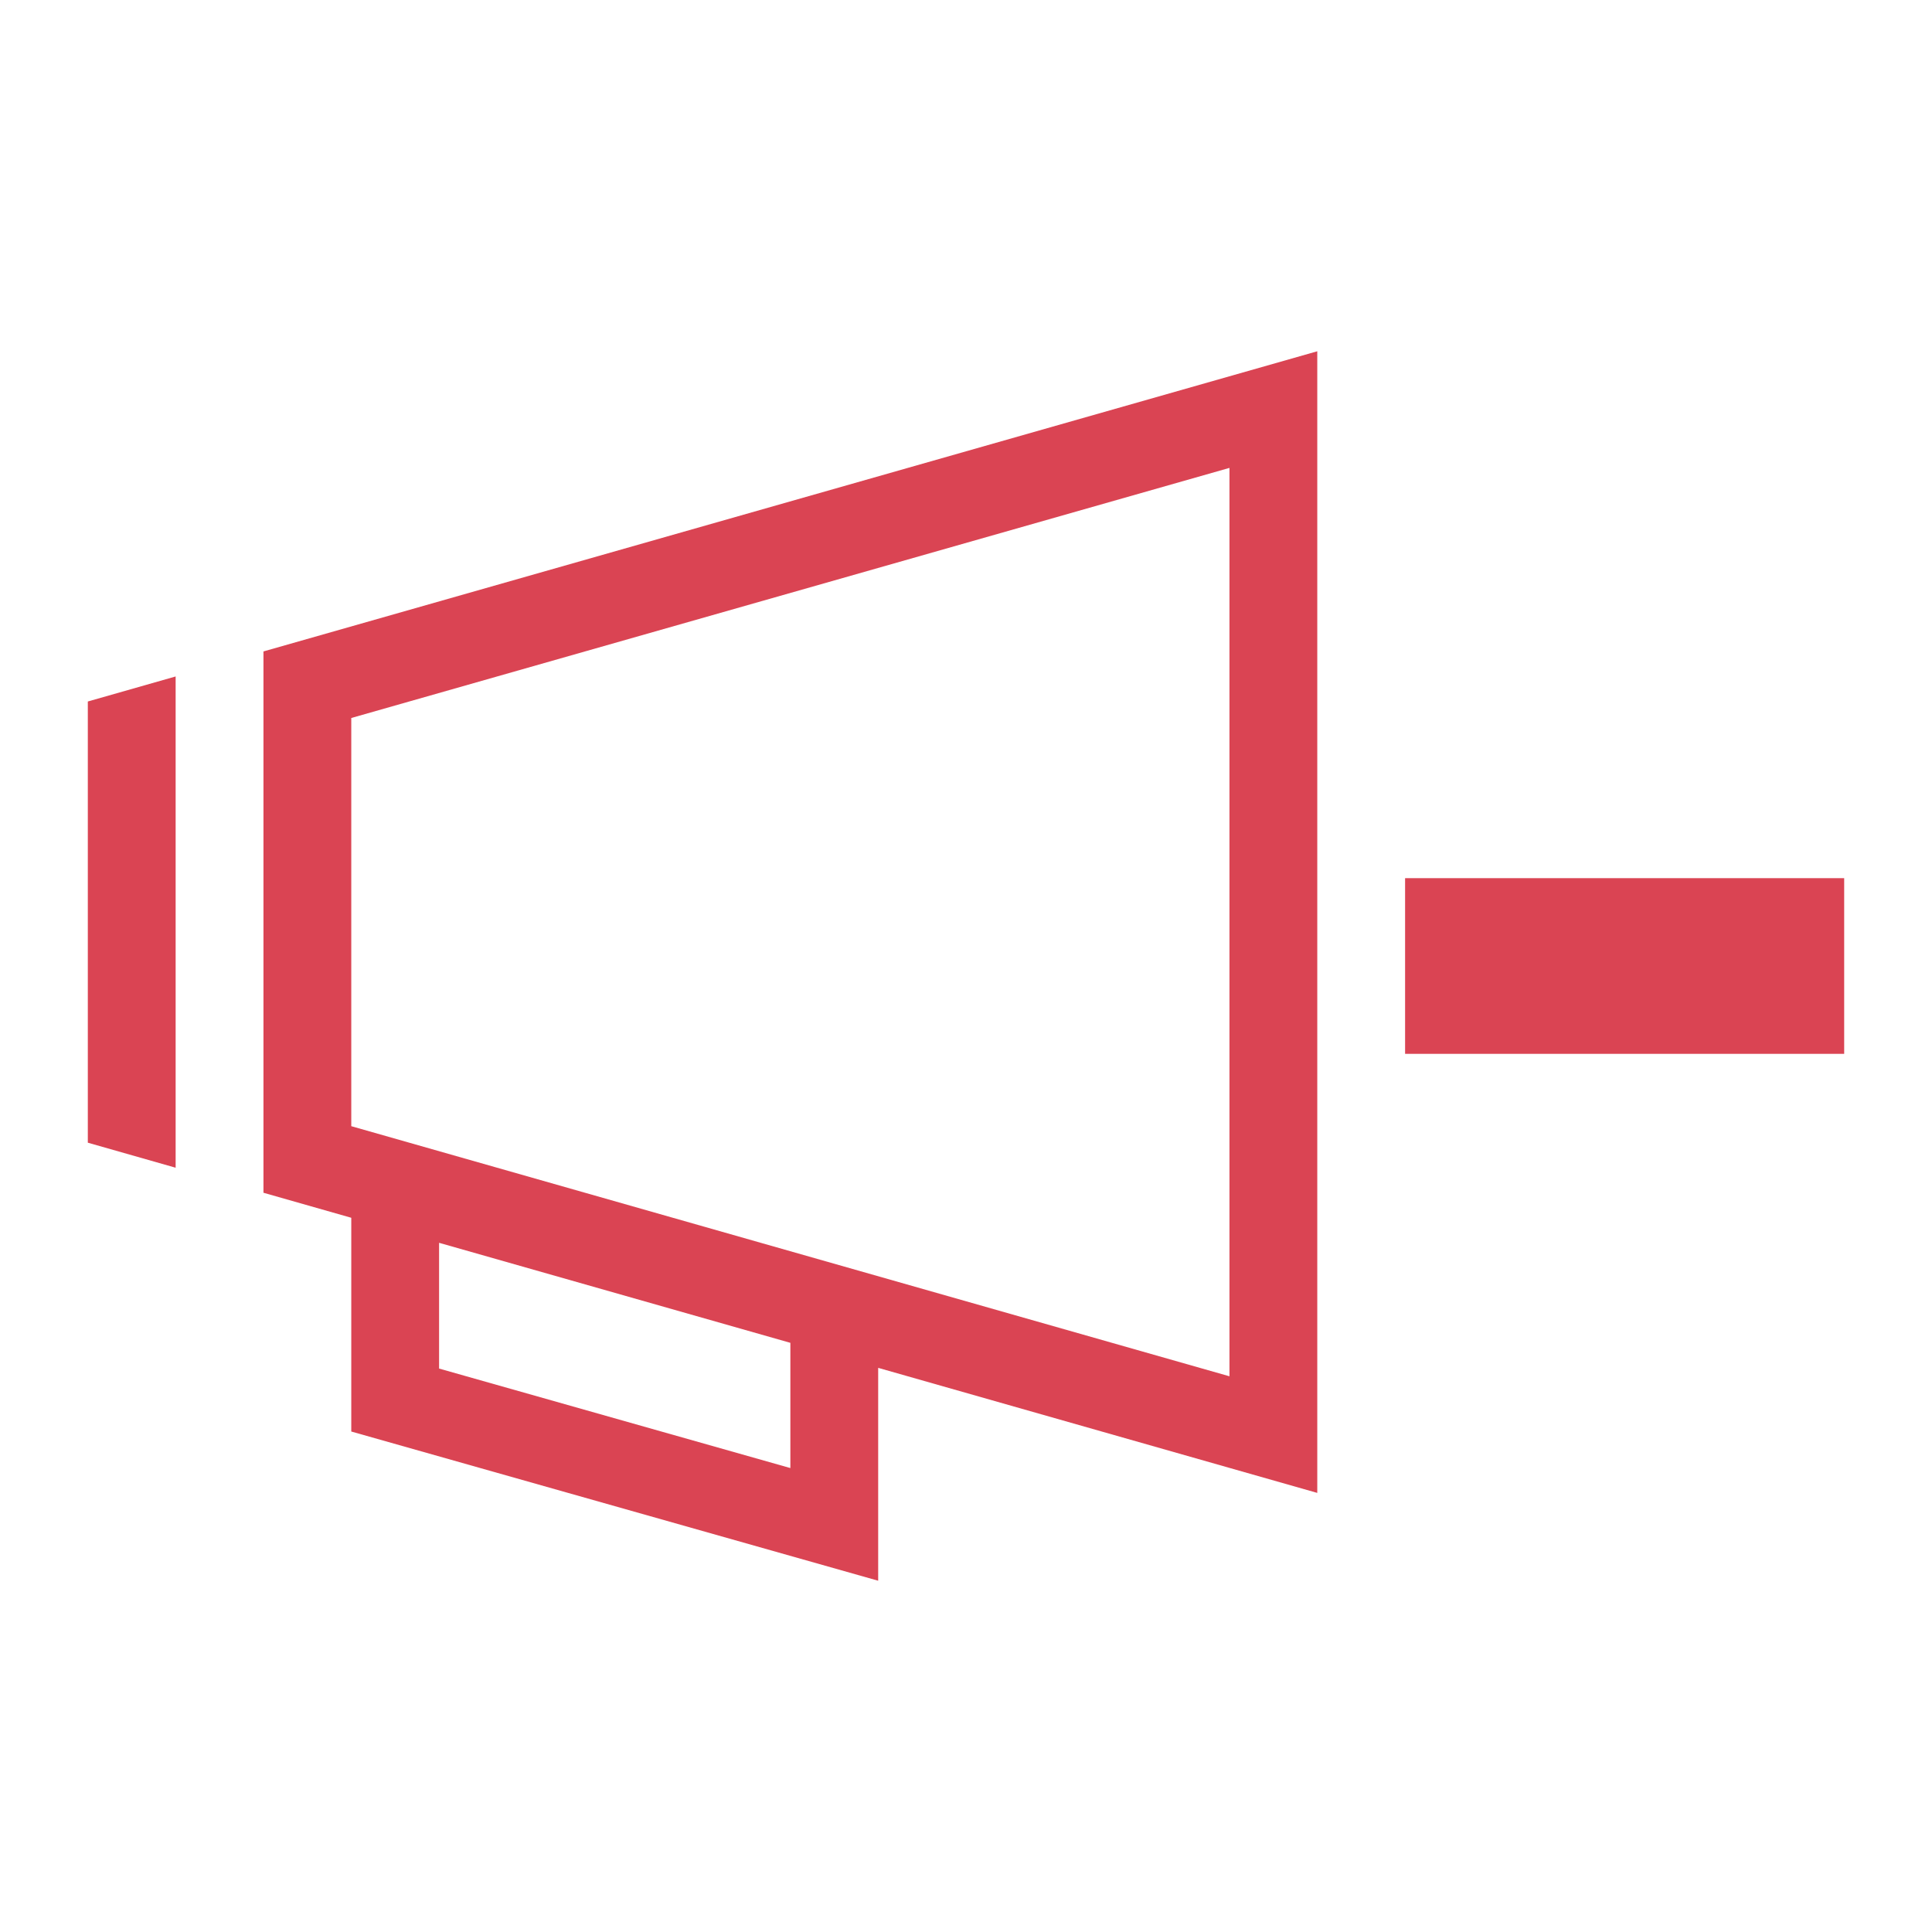
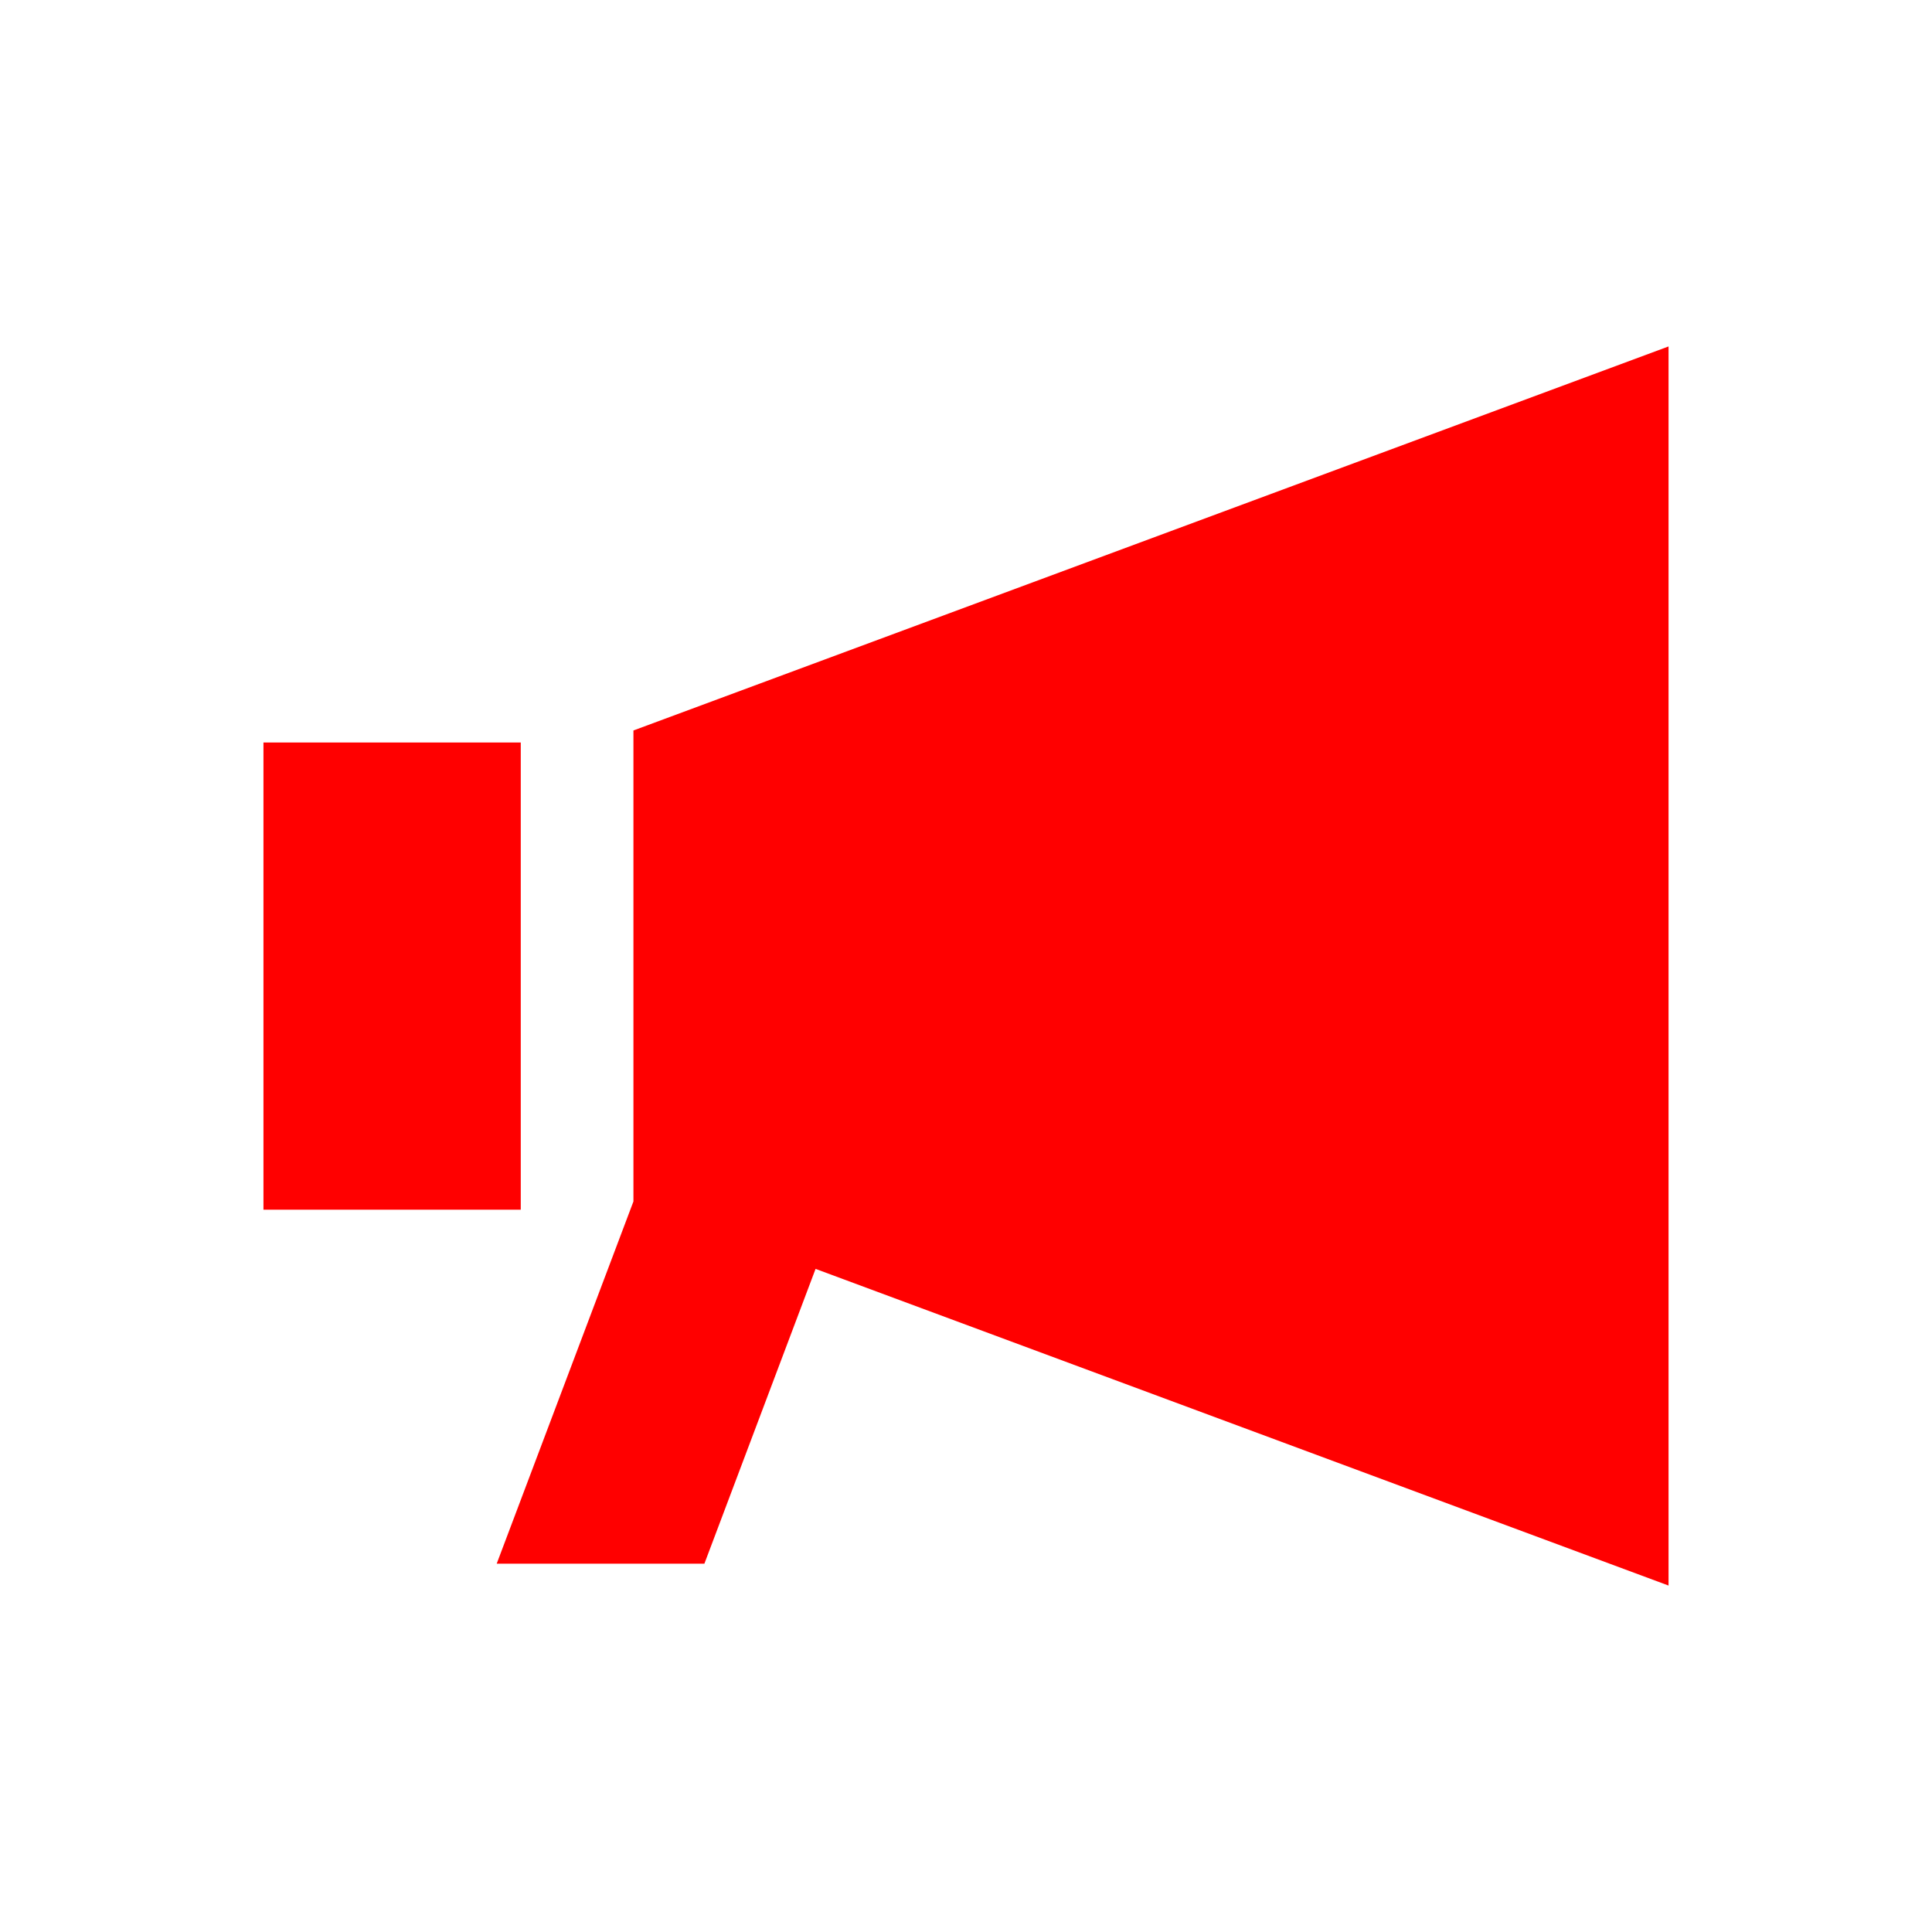
- <svg xmlns="http://www.w3.org/2000/svg" viewBox="0 0 22 22">
-   <path d="m15 4l-12 3.418v1.043 4.539.582l1 .285v2.133.301l6 1.699v-1-1.424l5 1.424v-1.043-10.914-1.043m-1 1.328v10.344l-10-2.848v-4.648l10-2.848m-12 2.375l-1 .285v.012 1 3 1 .012l1 .285v-.297-.746-3.508-.746-.297m14 2.297v2h5v-2h-5m-11 4.152l4 1.139v1.426l-4-1.133v-1.432" style="fill:#da4453" />
+ <svg xmlns="http://www.w3.org/2000/svg" width="22" height="22" viewBox="0 0 22 22" version="1.1" id="main">
+   <defs id="ol-defs" />
+   <g id="g849" style="stroke:none">
+     <path style="fill:none;stroke:none;stroke-width:1" d="M 0,0 H 22 V 22 H 0 Z" id="boundary" />
+     <path id="path844" d="M 19,3.945 7.213,8.318 v 5.363 l -1.557,4.125 H 8.021 L 9.287,14.449 19,18.055 Z M 3,8.455 V 13.775 H 5.93 V 8.455 Z" style="fill:#ff0000;stroke:none" />
+   </g>
</svg>
